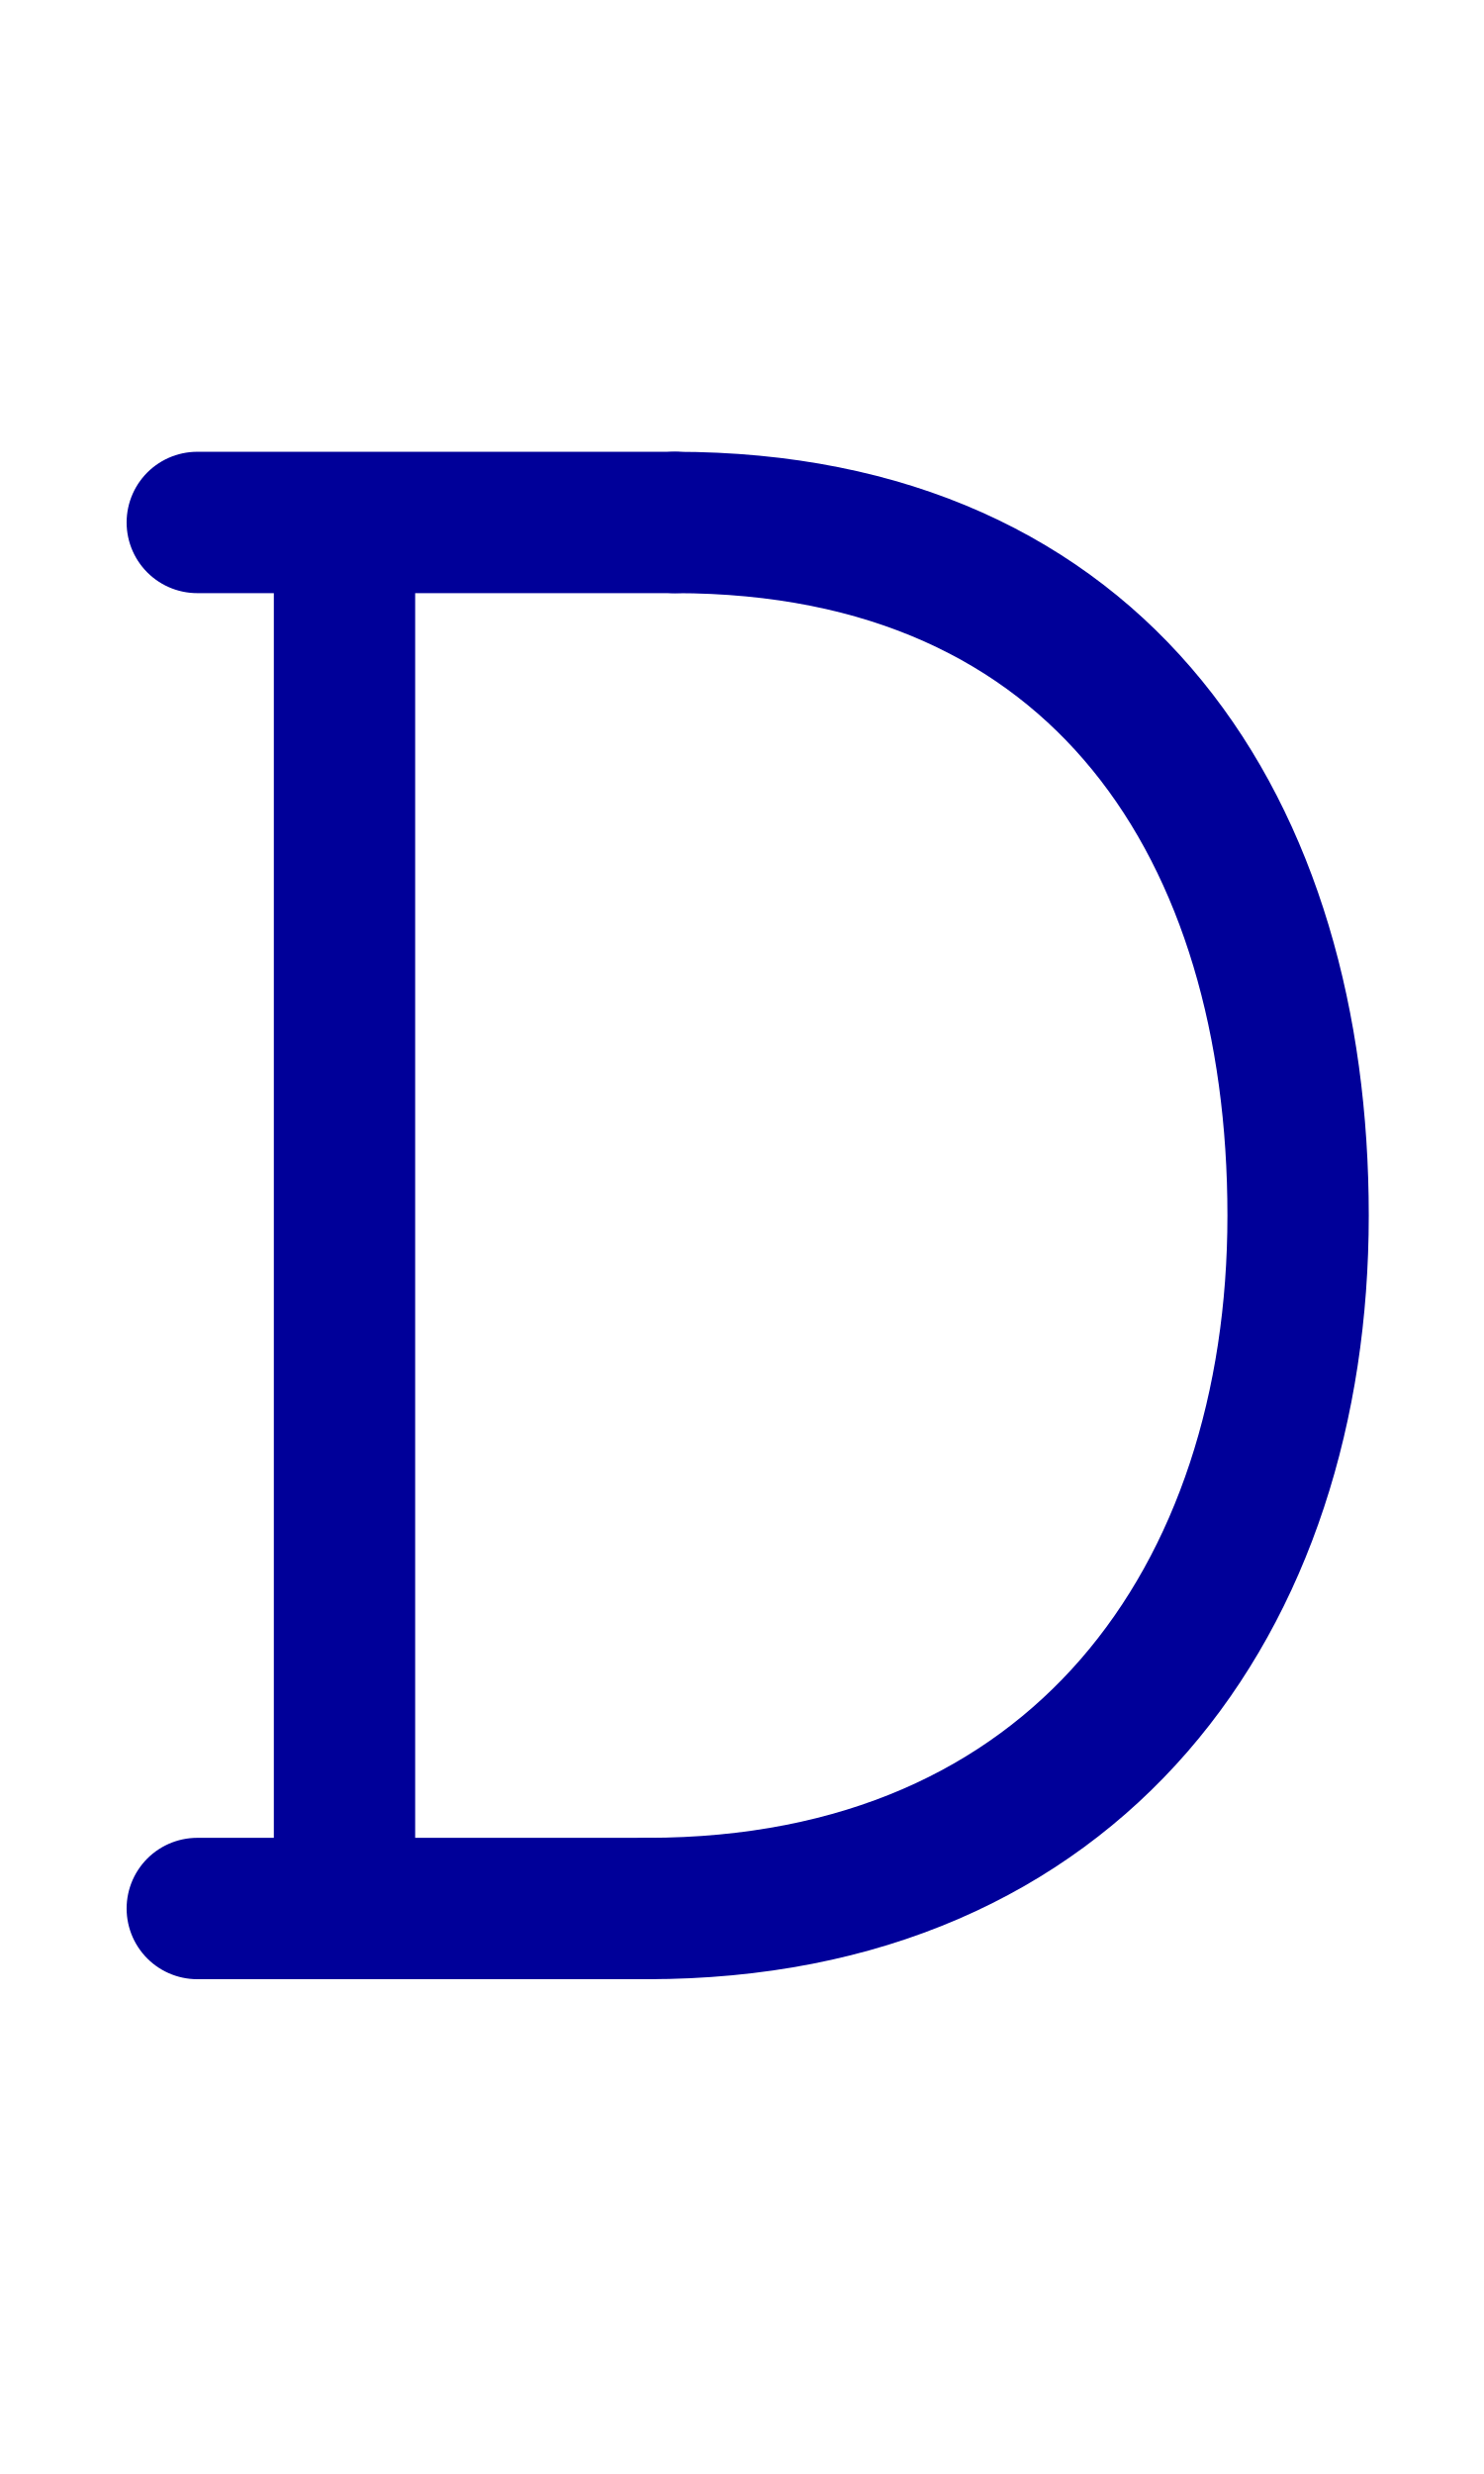
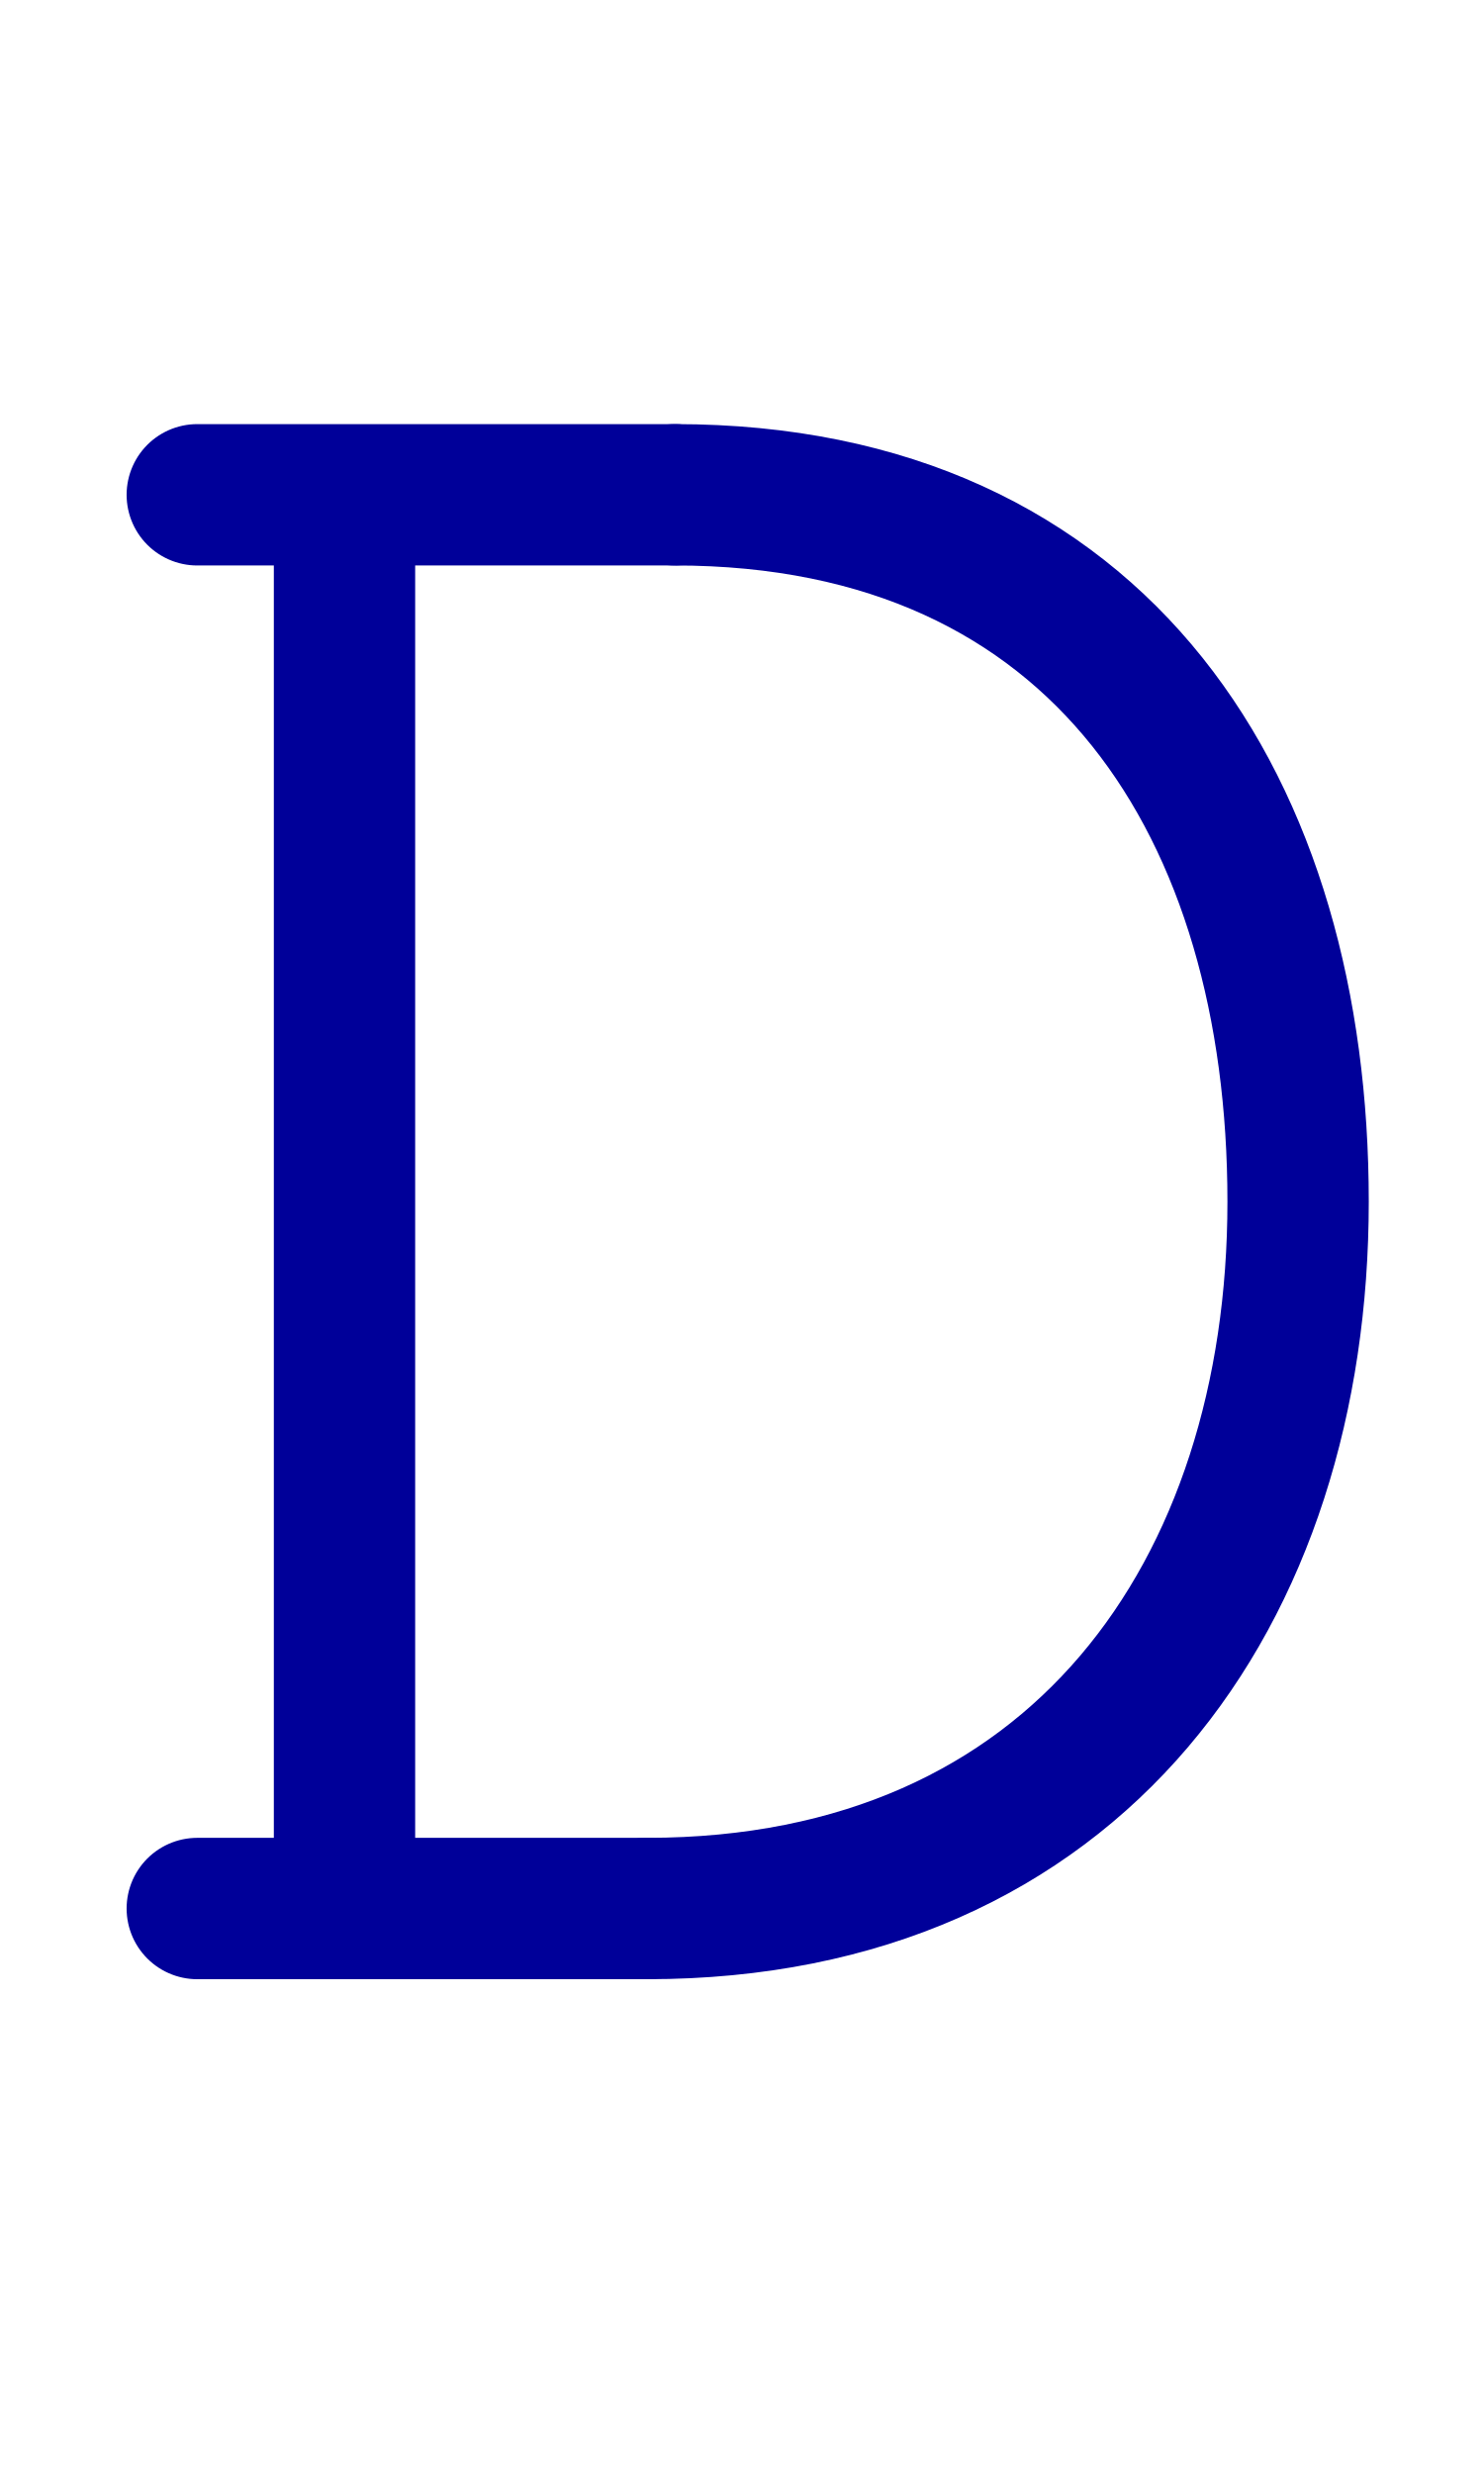
<svg xmlns="http://www.w3.org/2000/svg" width="1008" height="1680" viewBox="0 0 63 105" version="1.1" id="svg5" xml:space="preserve">
  <defs id="defs2" />
  <g id="layer3" style="display:inline;opacity:0.5;stroke-width:3.6;stroke-dasharray:none" transform="matrix(0.8333333,0,0,0.8333333,-157.9762,-173.0963)" />
  <g id="layer2" style="display:inline" />
  <g id="layer1" style="display:inline">
-     <path id="path47" style="display:inline;fill:none;stroke:#000099;stroke-width:6;stroke-linecap:round;stroke-linejoin:round;stroke-dasharray:none;stroke-opacity:1" d="m 28.654,22.174 c 18.195,0 26.454,13.169 26.454,29.413 0,16.244 -9.364,29.413 -27.628,29.413" />
-     <path style="display:inline;fill:none;stroke:#000099;stroke-width:6;stroke-linecap:round;stroke-linejoin:round;stroke-dasharray:none;stroke-opacity:1" d="M 14.625,22.297 V 80.878" id="path48" />
-     <path style="display:inline;fill:none;stroke:#000099;stroke-width:6;stroke-linecap:round;stroke-linejoin:round;stroke-dasharray:none;stroke-opacity:1" d="M 27.48,81 8.375,81" id="path49" />
-     <path style="display:inline;fill:none;stroke:#000099;stroke-width:6;stroke-linecap:round;stroke-linejoin:round;stroke-dasharray:none;stroke-opacity:1" d="m 8.375,22.174 20.279,-10e-6" id="path50" />
+     <path id="path47" style="display:inline;fill:none;stroke:#000099;stroke-width:6;stroke-linecap:round;stroke-linejoin:round;stroke-dasharray:none;stroke-opacity:1" d="m 28.654,21 c 18.195,0 26.454,13.431 26.454,30 0,16.569 -9.364,30 -27.628,30" />
+     <path style="display:inline;fill:none;stroke:#000099;stroke-width:6;stroke-linecap:round;stroke-linejoin:round;stroke-dasharray:none;stroke-opacity:1" d="M 14.625,21.125 V 80.875" id="path48" />
+     <path style="display:inline;fill:none;stroke:#000099;stroke-width:6;stroke-linecap:round;stroke-linejoin:round;stroke-dasharray:none;stroke-opacity:1" d="m 27.48,81 -19.105,2e-4" id="path49" />
+     <path style="display:inline;fill:none;stroke:#000099;stroke-width:6;stroke-linecap:round;stroke-linejoin:round;stroke-dasharray:none;stroke-opacity:1" d="M 8.375,21 28.654,21" id="path50" />
  </g>
</svg>
